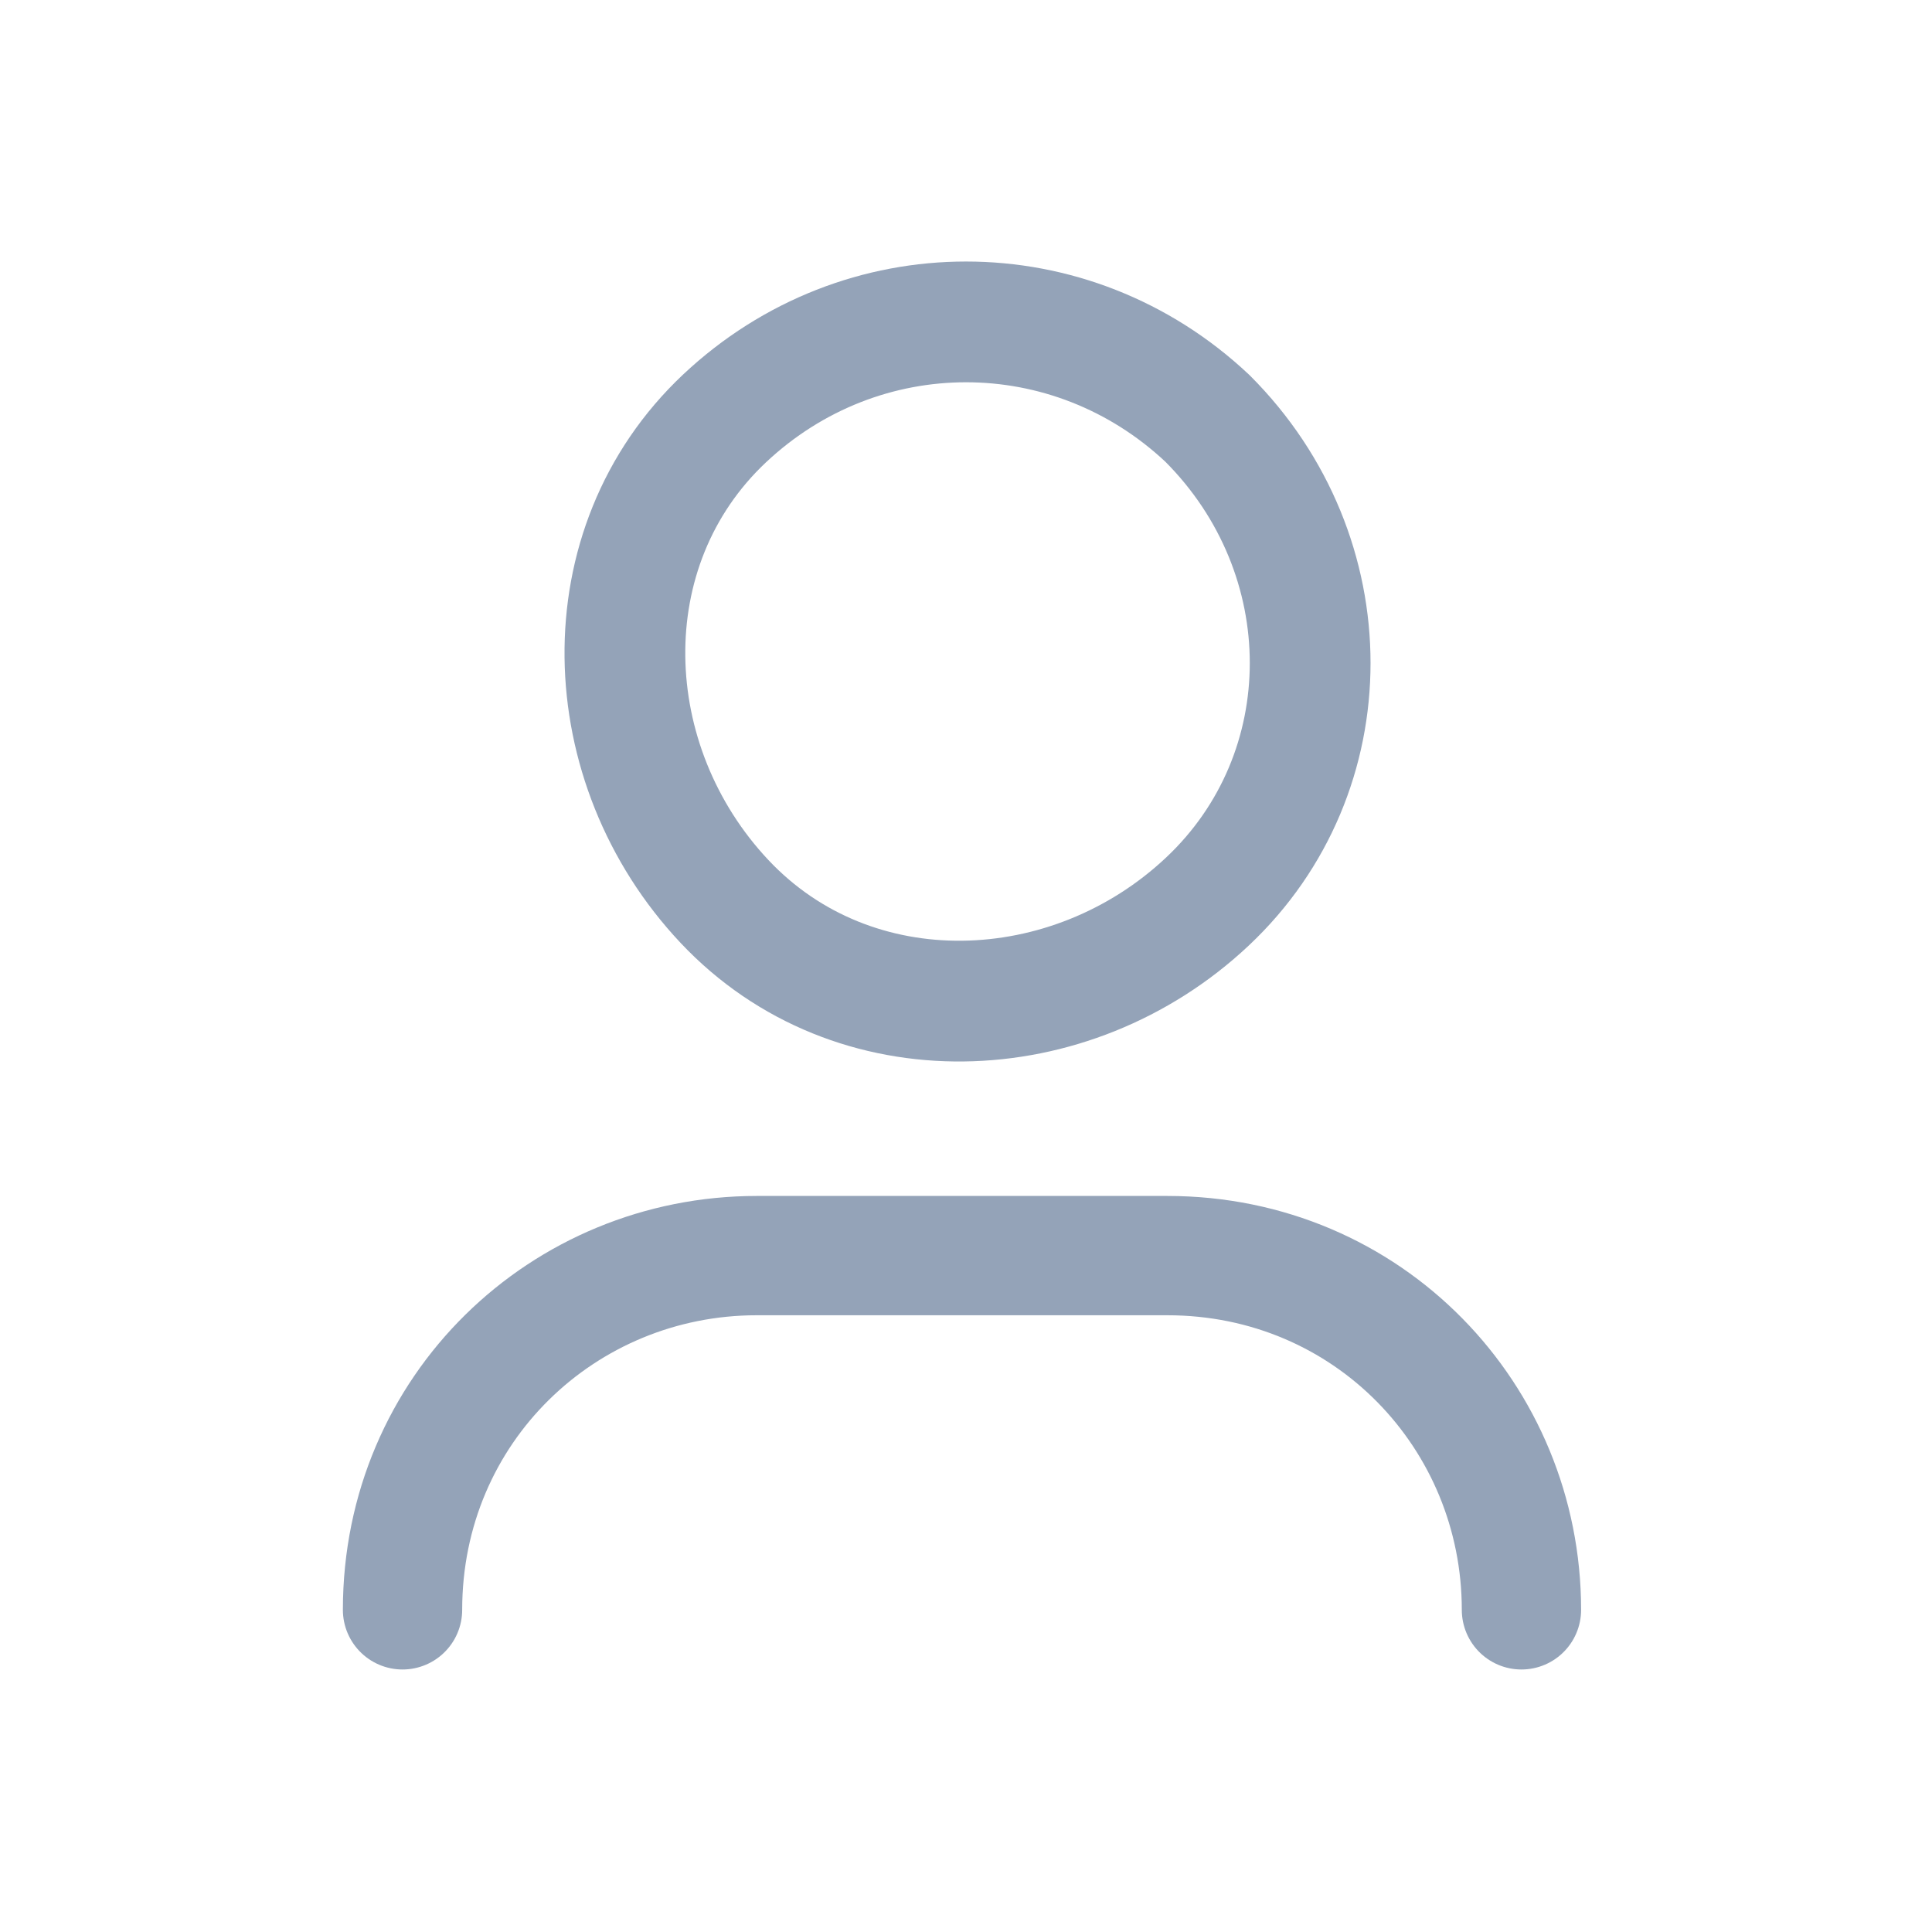
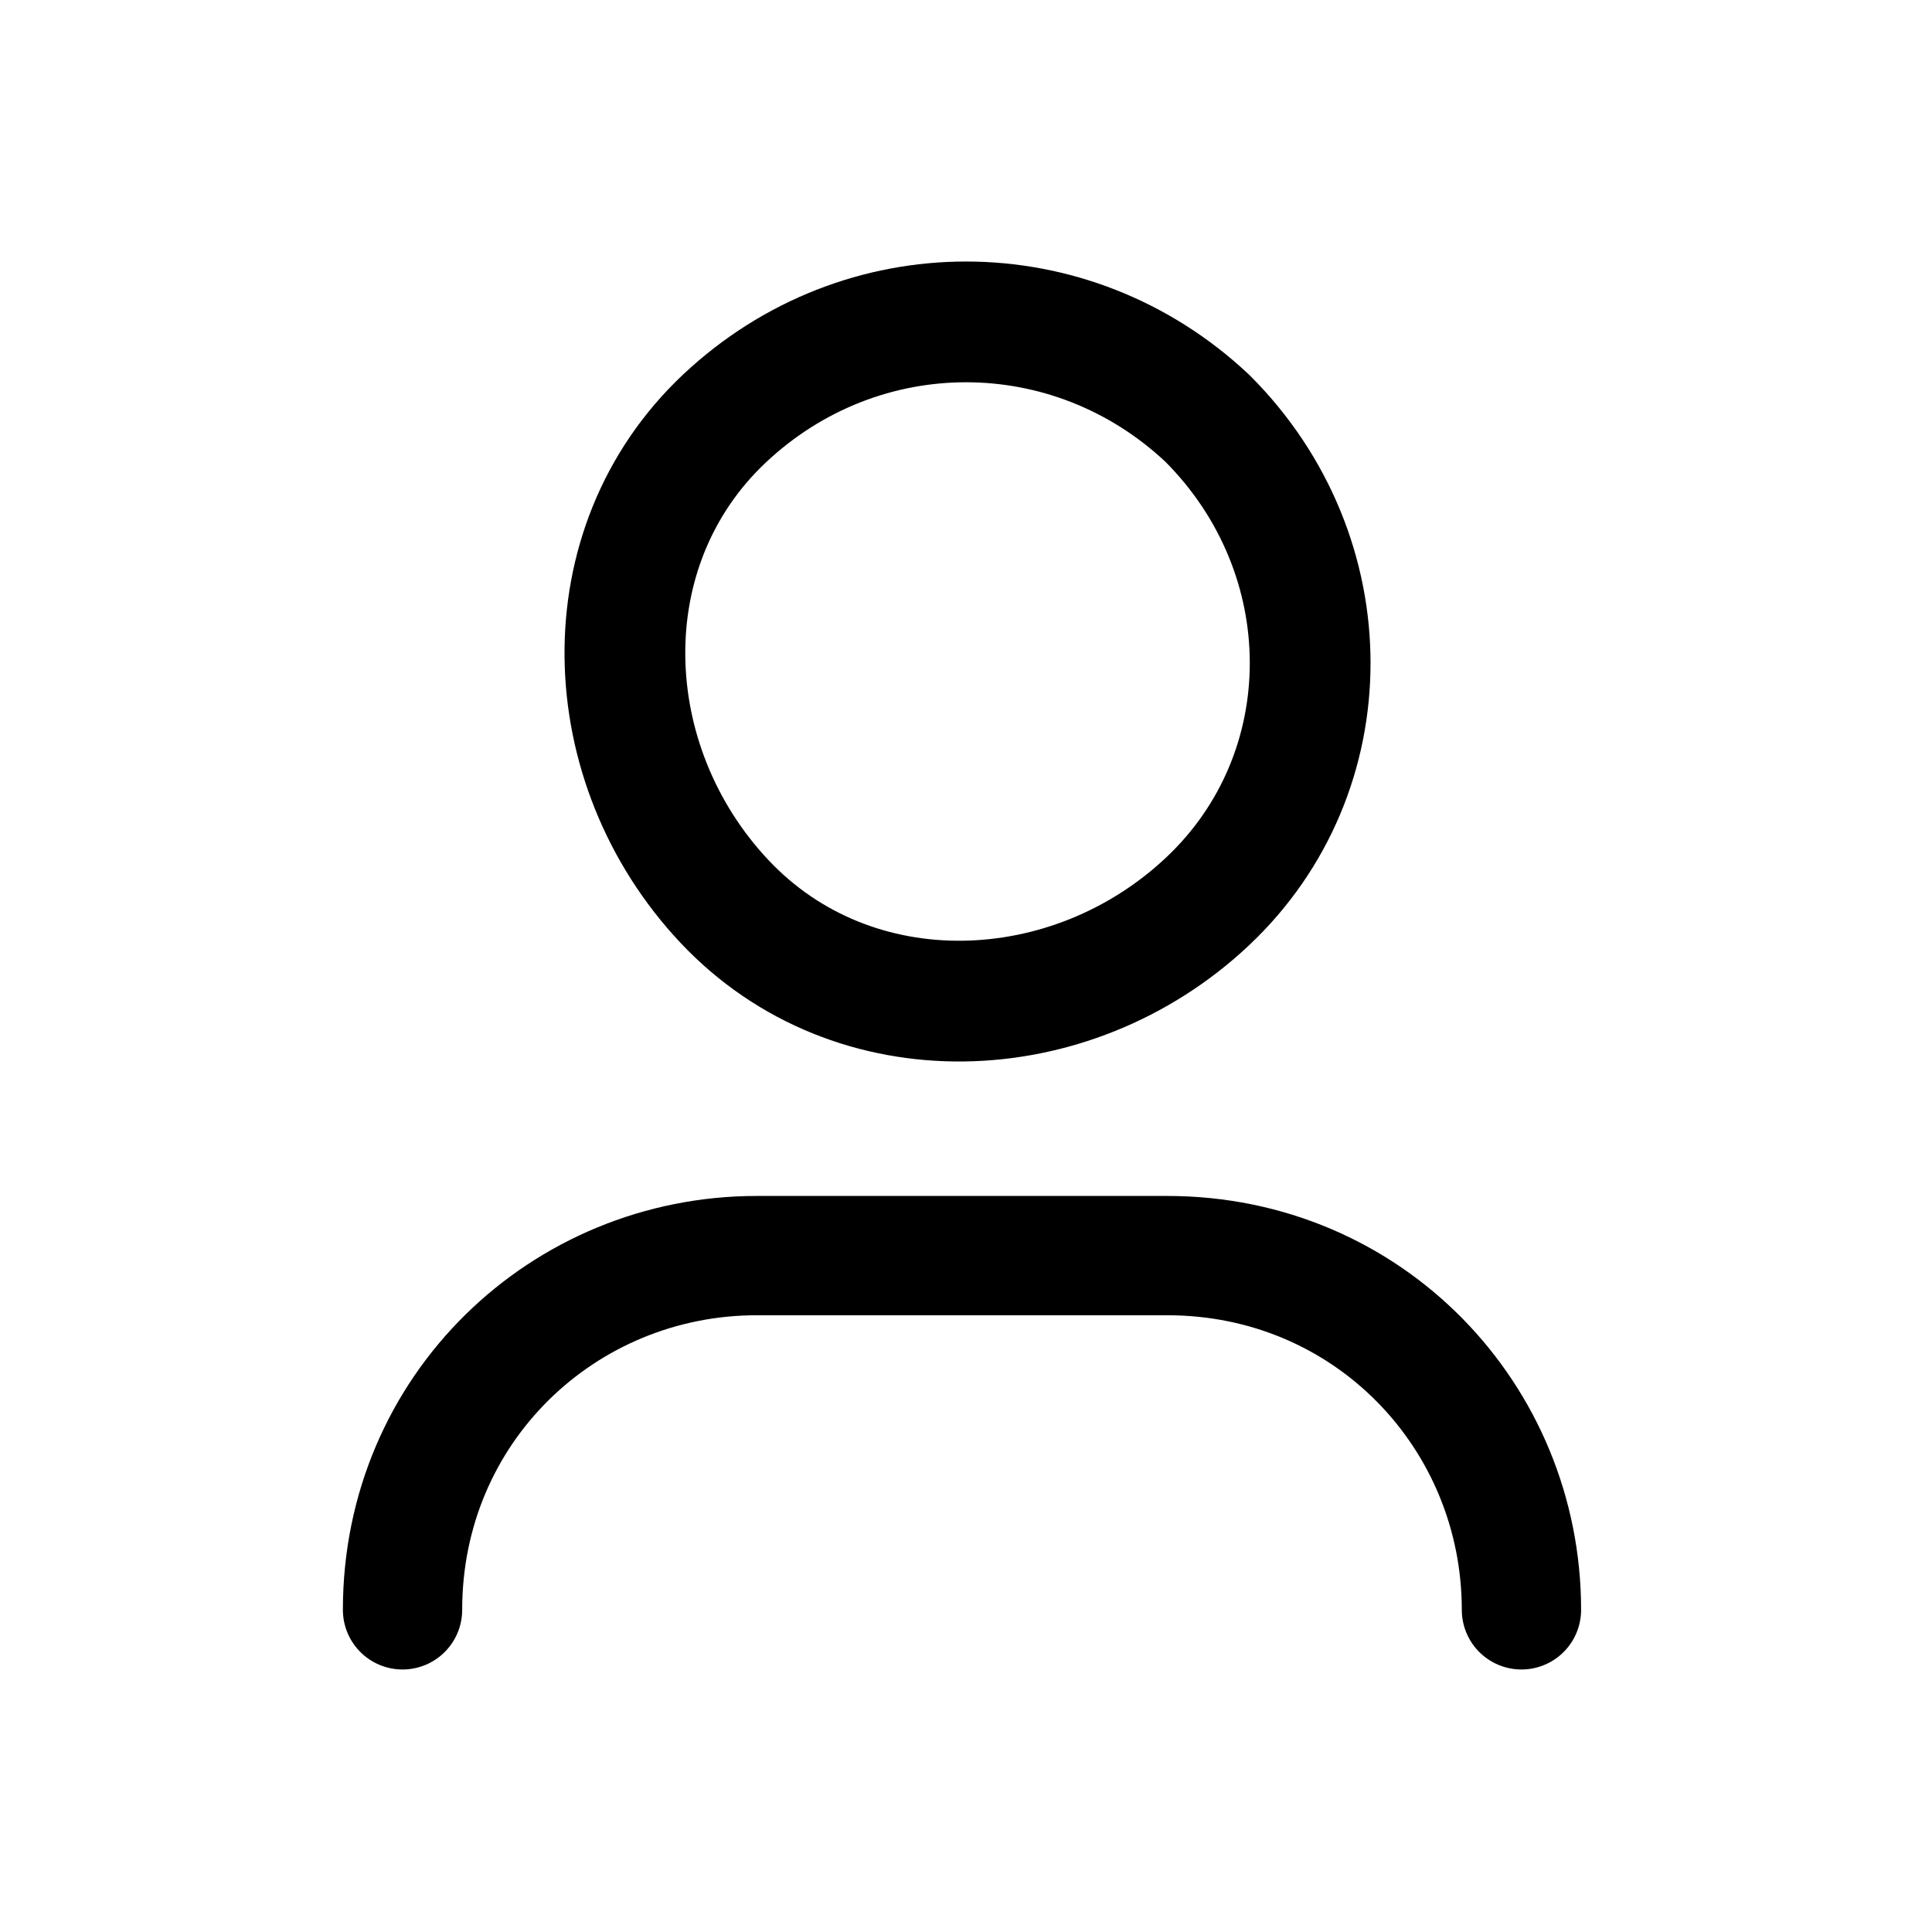
<svg xmlns="http://www.w3.org/2000/svg" width="20" height="20" viewBox="0 0 20 20" fill="none">
-   <path d="M4.167 16.665C4.167 14.581 5.834 12.998 7.834 12.998H12.084C14.167 12.998 15.75 14.665 15.75 16.665" stroke="#94A3B8" stroke-width="1.235" stroke-linecap="round" stroke-linejoin="round" />
-   <path d="M12.5 4.332C13.917 5.749 13.917 7.999 12.5 9.332C11.084 10.665 8.834 10.749 7.5 9.332C6.167 7.915 6.084 5.665 7.5 4.332C8.917 2.999 11.084 2.999 12.5 4.332" stroke="#94A3B8" stroke-width="1.25" stroke-linecap="round" stroke-linejoin="round" />
+   <path d="M4.167 16.665C4.167 14.581 5.834 12.998 7.834 12.998H12.084C14.167 12.998 15.75 14.665 15.75 16.665" stroke="currentColor" stroke-width="1.235" stroke-linecap="round" stroke-linejoin="round" />
+   <path d="M12.5 4.332C13.917 5.749 13.917 7.999 12.5 9.332C11.084 10.665 8.834 10.749 7.5 9.332C6.167 7.915 6.084 5.665 7.5 4.332C8.917 2.999 11.084 2.999 12.5 4.332" stroke="currentColor" stroke-width="1.25" stroke-linecap="round" stroke-linejoin="round" />
</svg>
